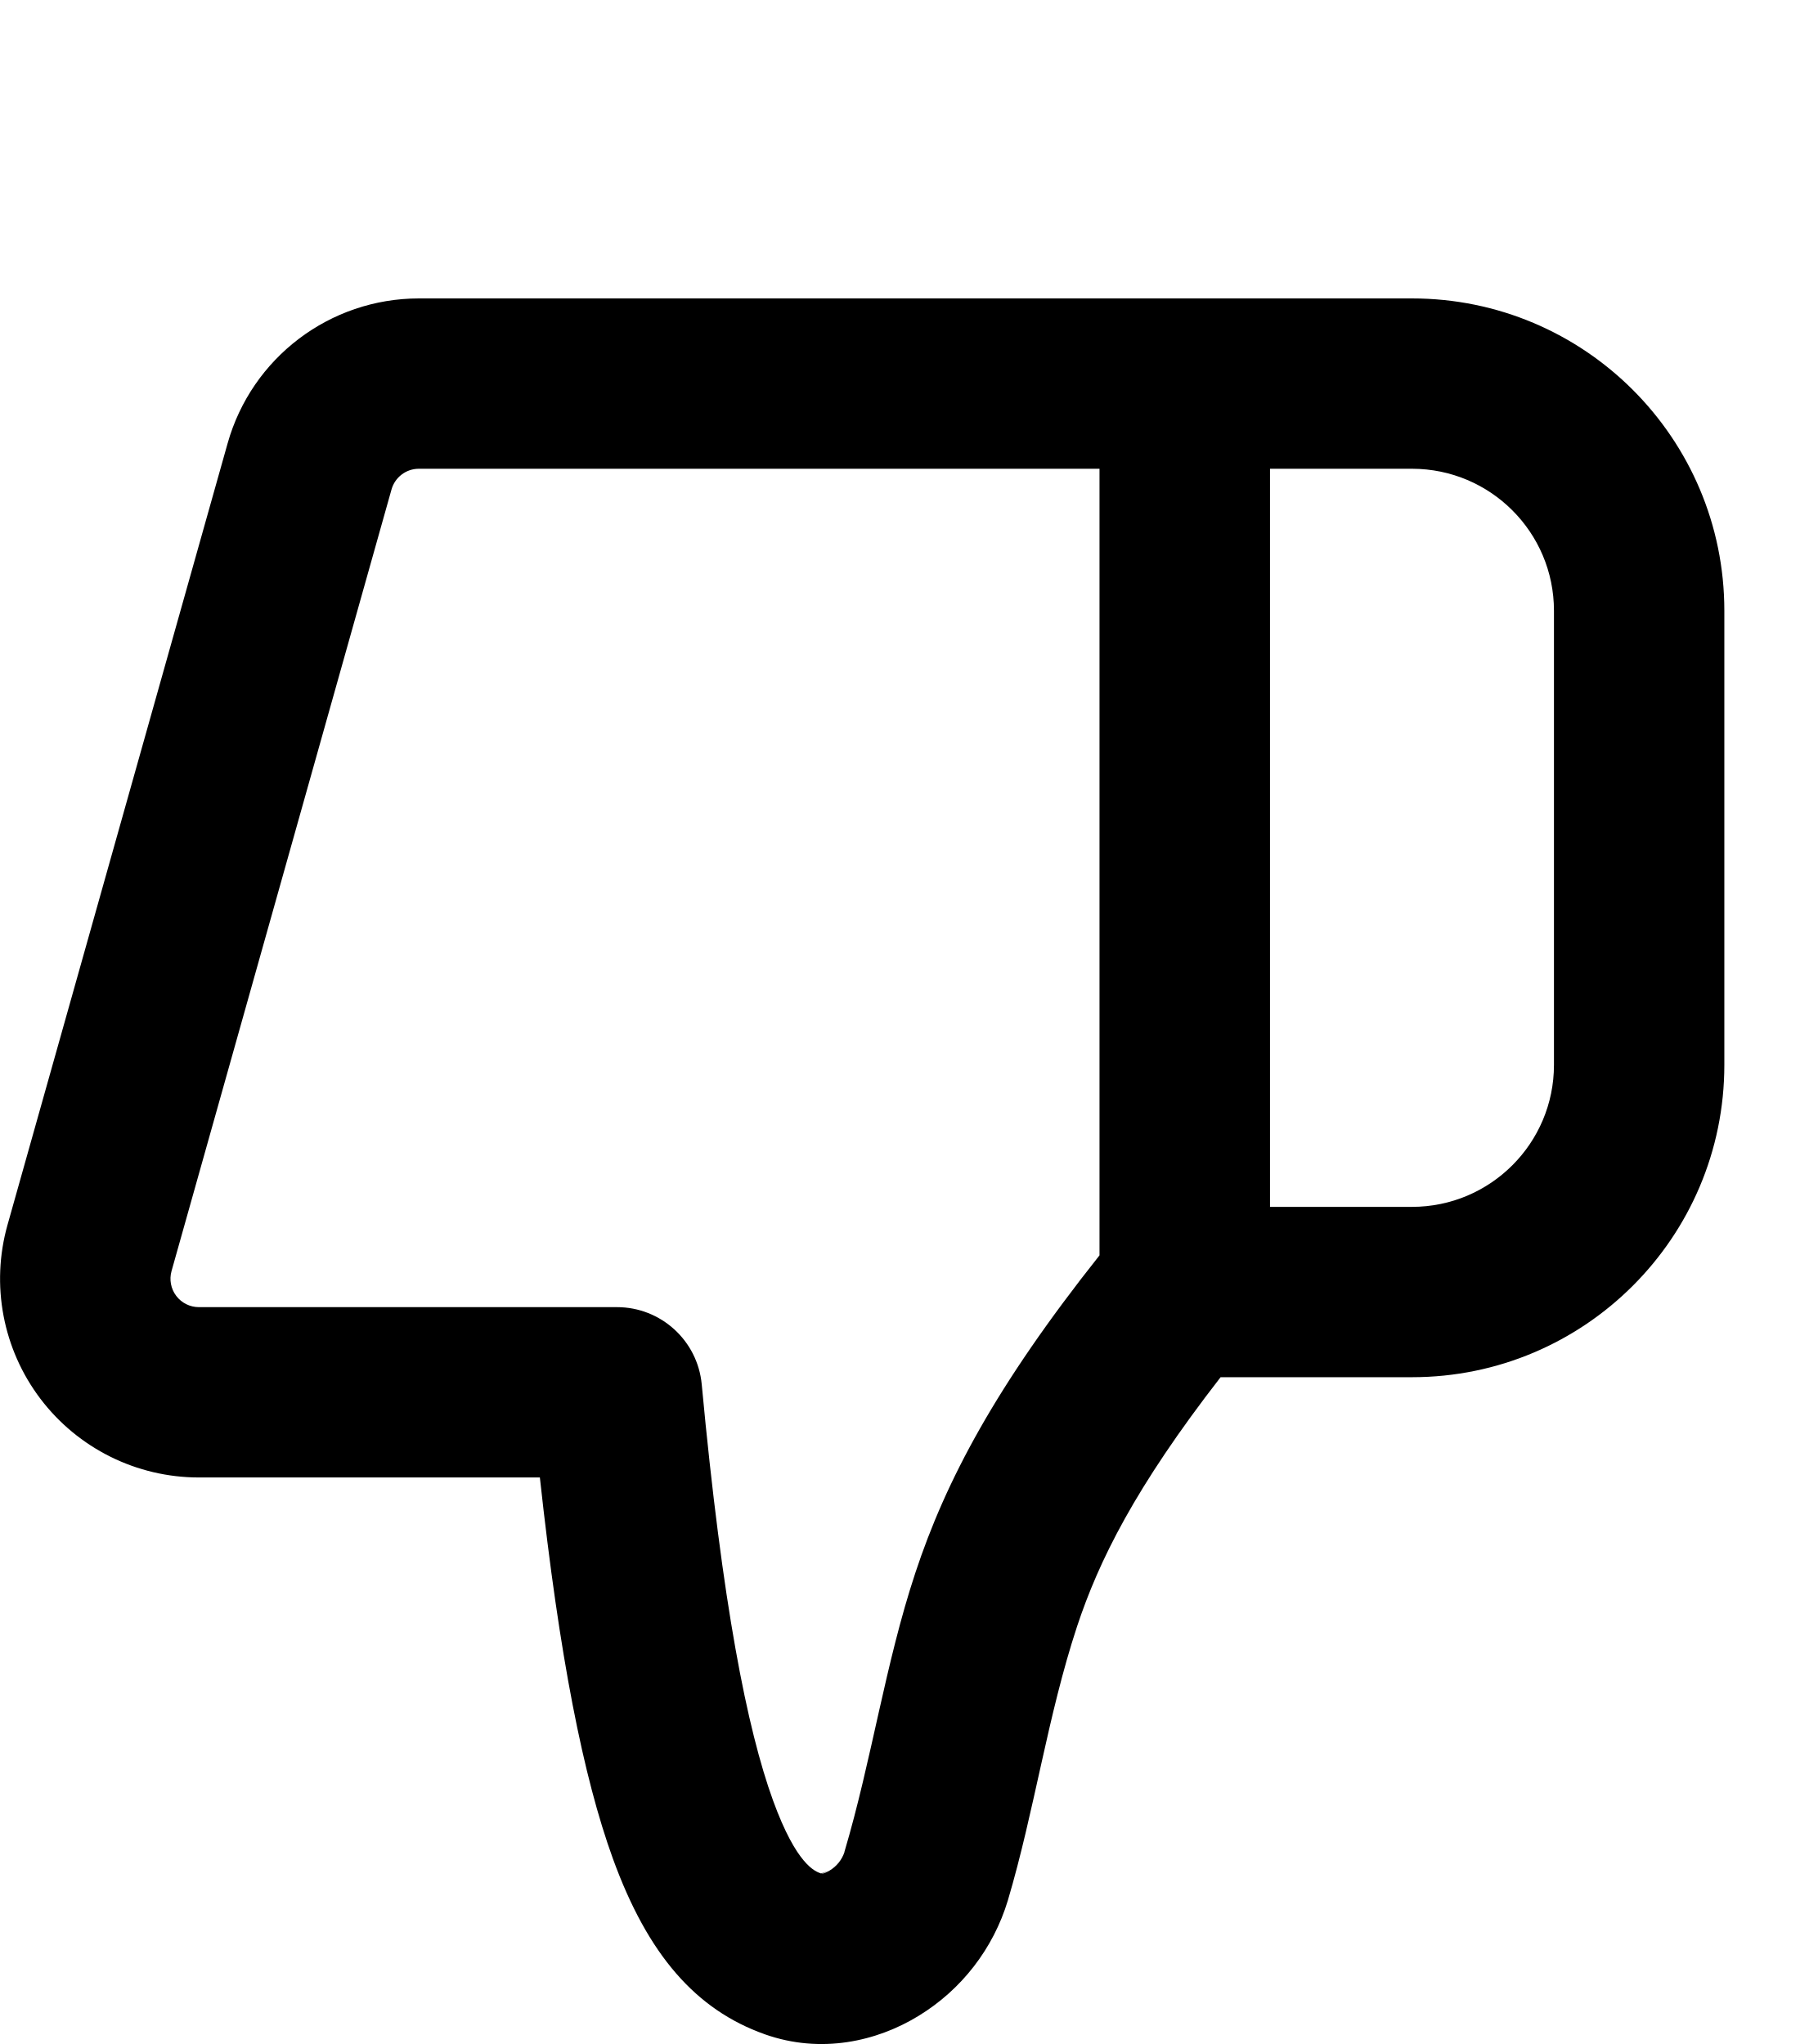
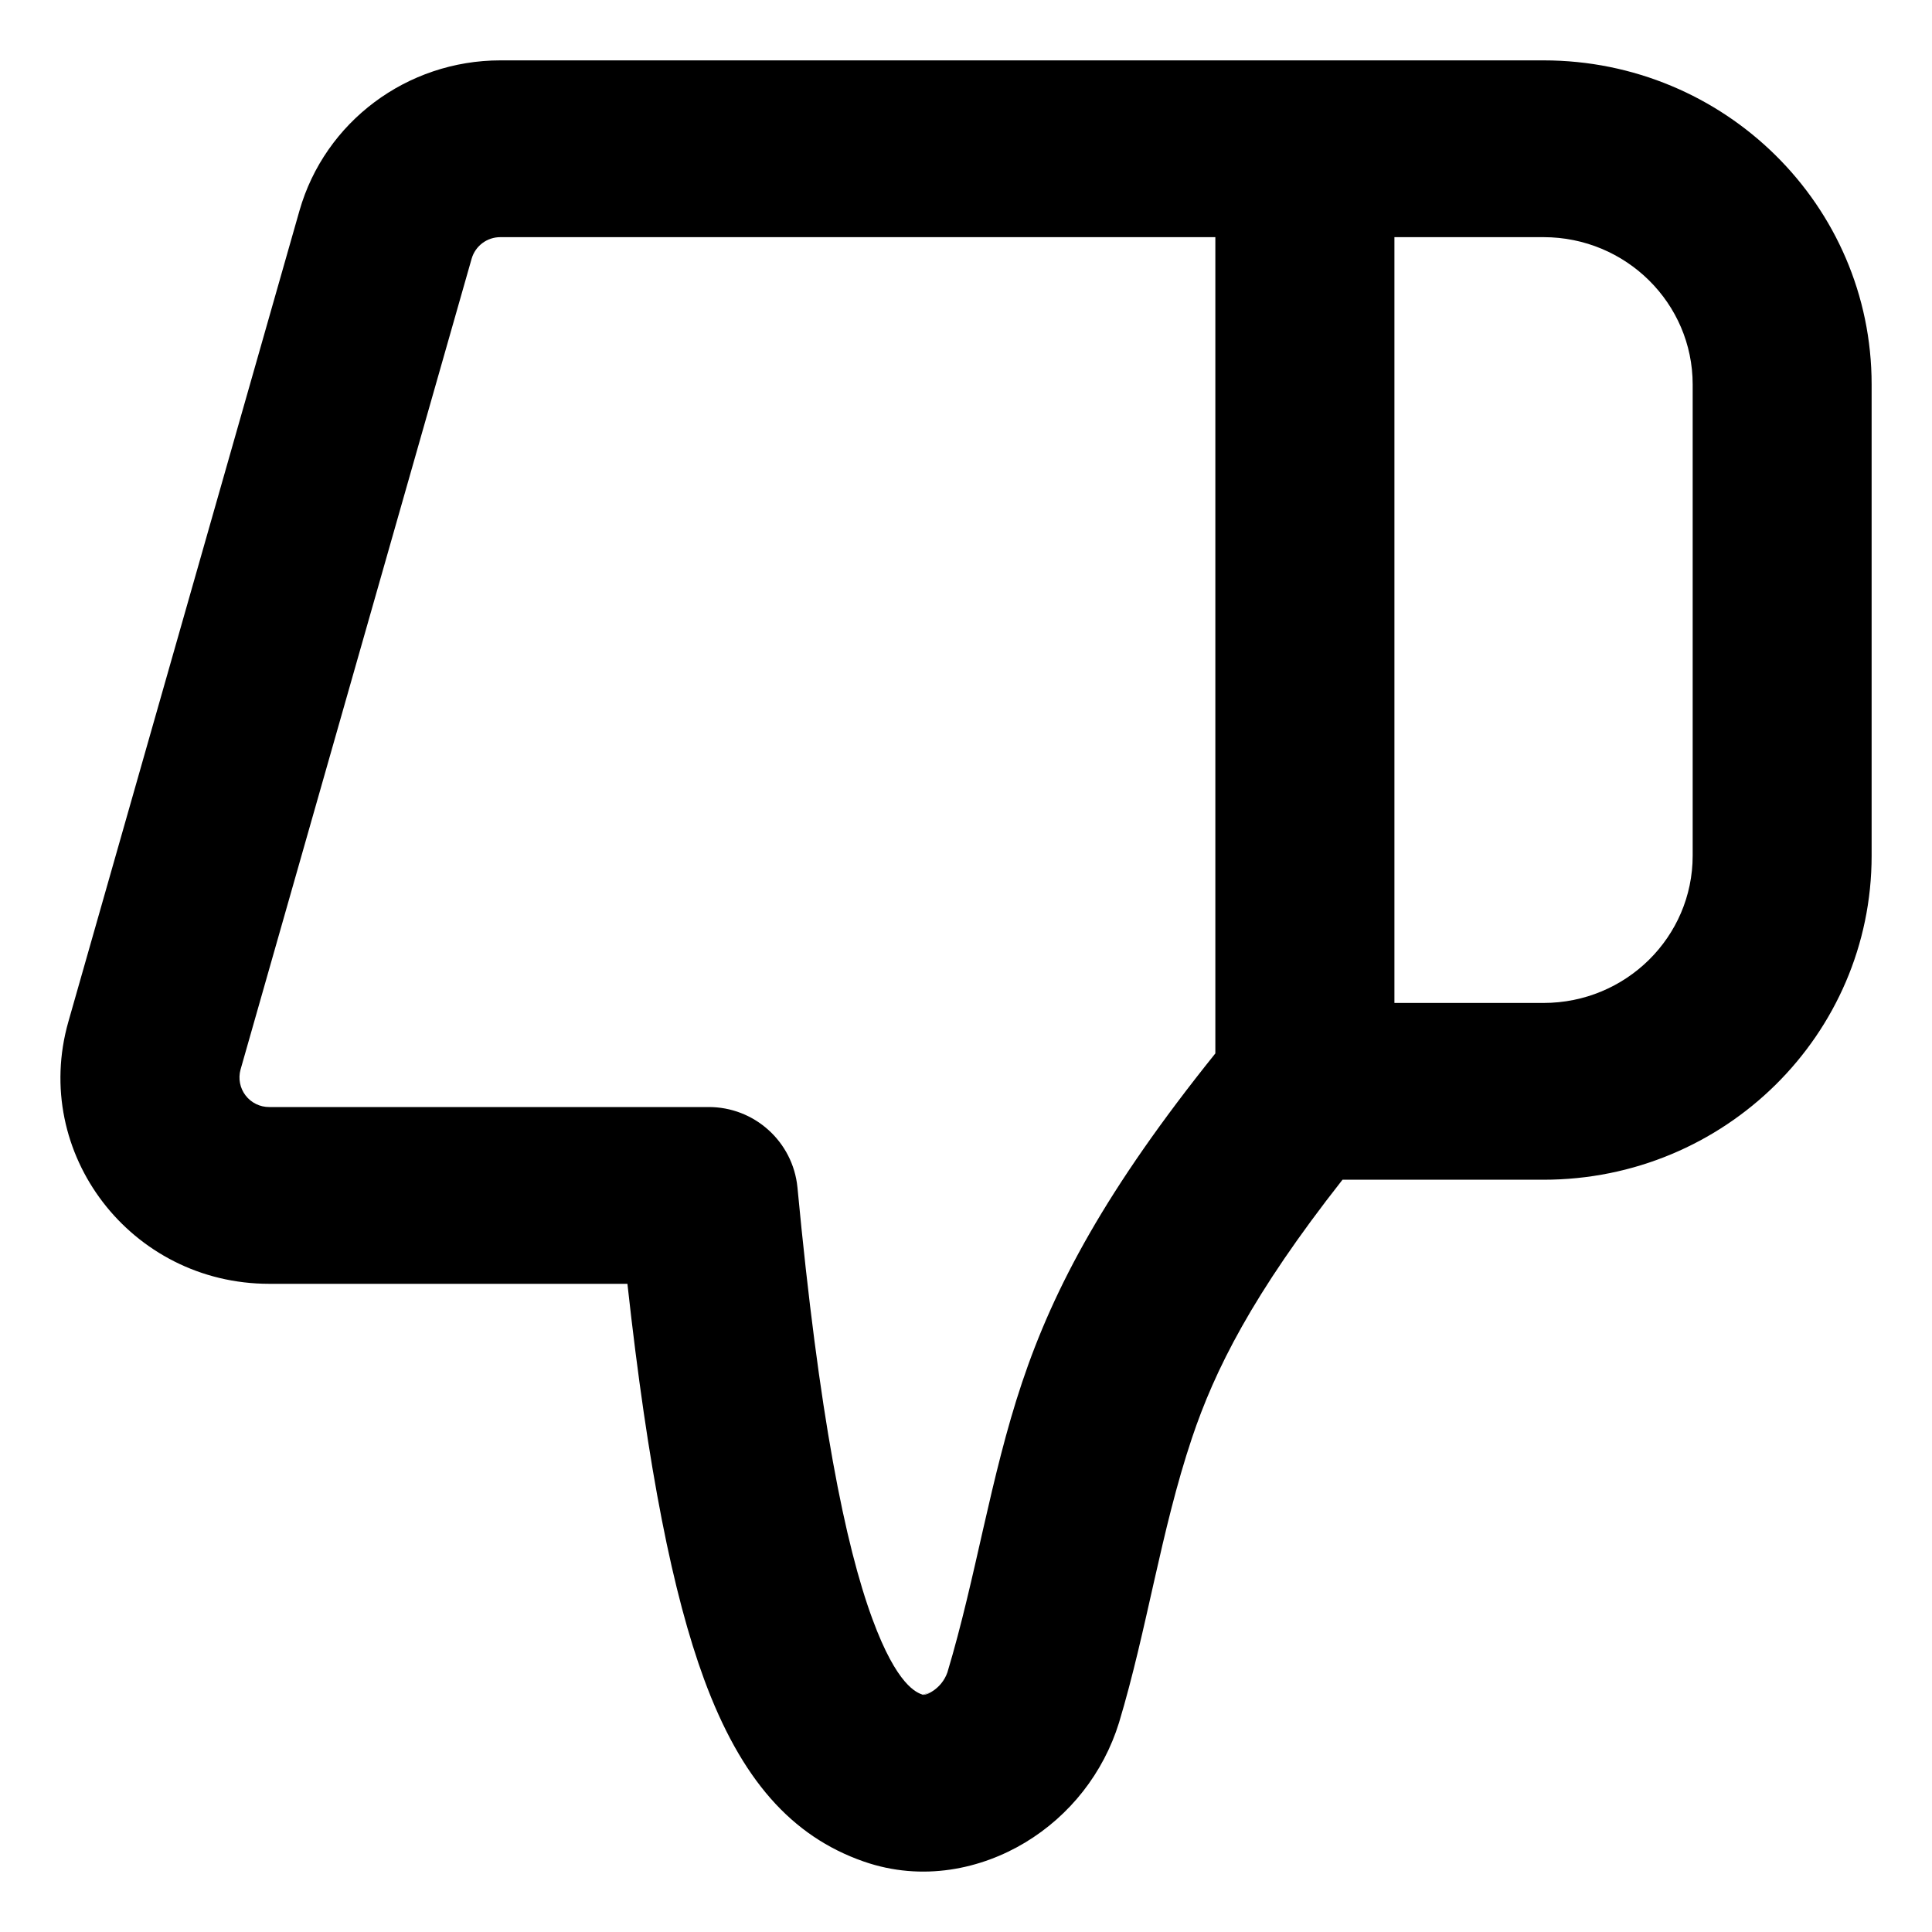
- <svg xmlns="http://www.w3.org/2000/svg" viewBox="0 0 16 18">
-   <path fill-rule="evenodd" d="M6.732 17.914c.496.176.988.063 1.354-.161a1.8 1.8 0 0 0 .787-1.017c.236-.796.35-1.627.61-2.415.191-.575.508-1.22 1.263-2.193h1.685a2.75 2.75 0 0 0 2.75-2.75v-4a2.75 2.75 0 0 0-2.75-2.75H3.688a1.75 1.75 0 0 0-1.684 1.276L.066 10.787a1.75 1.75 0 0 0 1.685 2.224h3.002c.172 1.58.383 2.64.643 3.357.308.848.73 1.33 1.336 1.546m.703-1.605a.3.3 0 0 1-.132.164l-.075.025c-.05-.017-.215-.073-.422-.642-.227-.625-.447-1.724-.628-3.665a.75.75 0 0 0-.747-.68H1.75a.25.25 0 0 1-.24-.317L3.447 4.31a.25.25 0 0 1 .24-.182H9.68v6.927c-.914 1.152-1.353 1.984-1.621 2.795-.266.803-.384 1.648-.625 2.459Zm-.132.164-.07.027h.007a.2.2 0 0 0 .063-.027m3.878-12.345v6.5h1.25c.69 0 1.25-.56 1.25-1.25v-4c0-.69-.56-1.25-1.25-1.25z" clip-rule="evenodd" />
+ <svg xmlns="http://www.w3.org/2000/svg" viewBox="0 0 16 16">
+   <path fill-rule="evenodd" d="M7.152 15.416c.49.171.976.061 1.338-.157a1.77 1.77 0 0 0 .777-.992c.234-.777.346-1.588.604-2.357.188-.561.5-1.19 1.247-2.14h1.665c1.5 0 2.717-1.201 2.717-2.683V3.183C15.5 1.701 14.283.5 12.783.5H4.144C3.37.5 2.69 1.009 2.48 1.745L.566 8.462c-.31 1.09.518 2.17 1.664 2.17h2.966c.17 1.542.378 2.576.635 3.275.305.828.723 1.3 1.321 1.509Zm.694-1.566a.305.305 0 0 1-.13.16l-.074.025c-.049-.017-.213-.072-.417-.627-.225-.61-.442-1.682-.621-3.576a.738.738 0 0 0-.738-.664H2.23a.245.245 0 0 1-.238-.31l1.914-6.716a.247.247 0 0 1 .238-.178h5.921v6.76c-.903 1.124-1.336 1.935-1.601 2.726-.263.785-.38 1.608-.618 2.4Zm-.13.16-.07.026h.008a.175.175 0 0 0 .062-.026Zm3.832-12.046v6.342h1.235c.682 0 1.235-.546 1.235-1.22V3.184c0-.673-.553-1.22-1.235-1.22h-1.235Z" clip-rule="evenodd" />
</svg>
